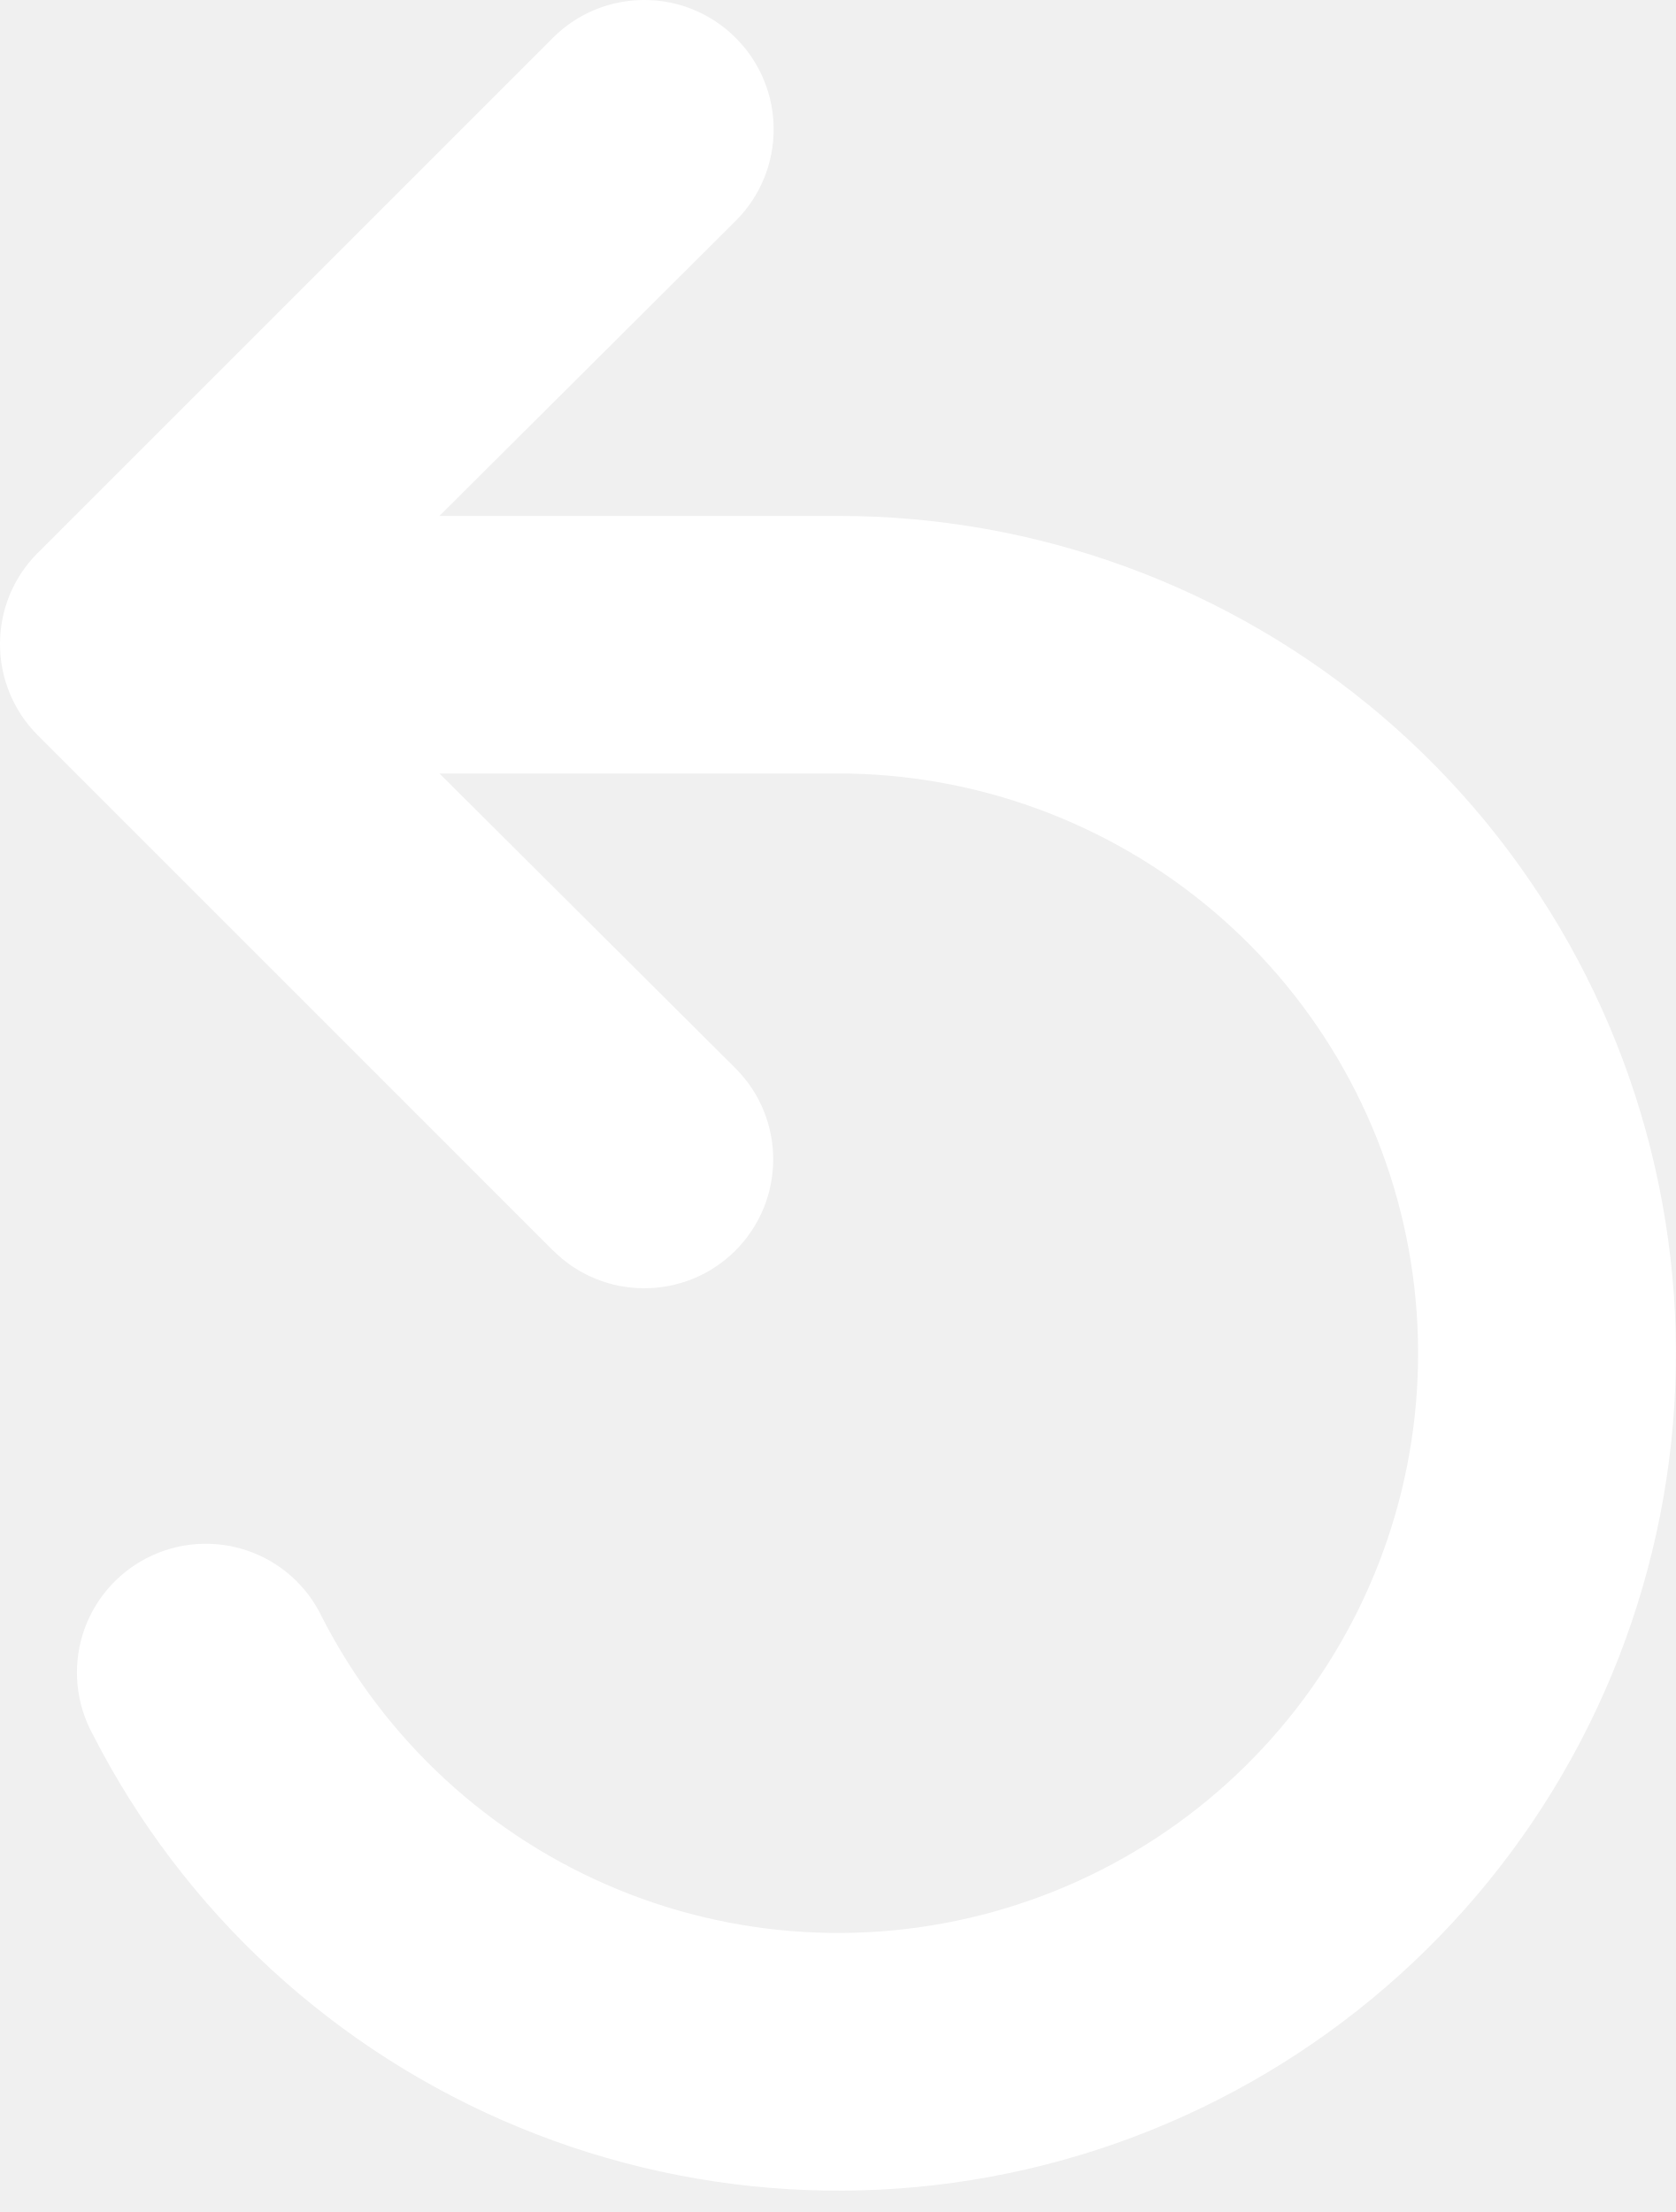
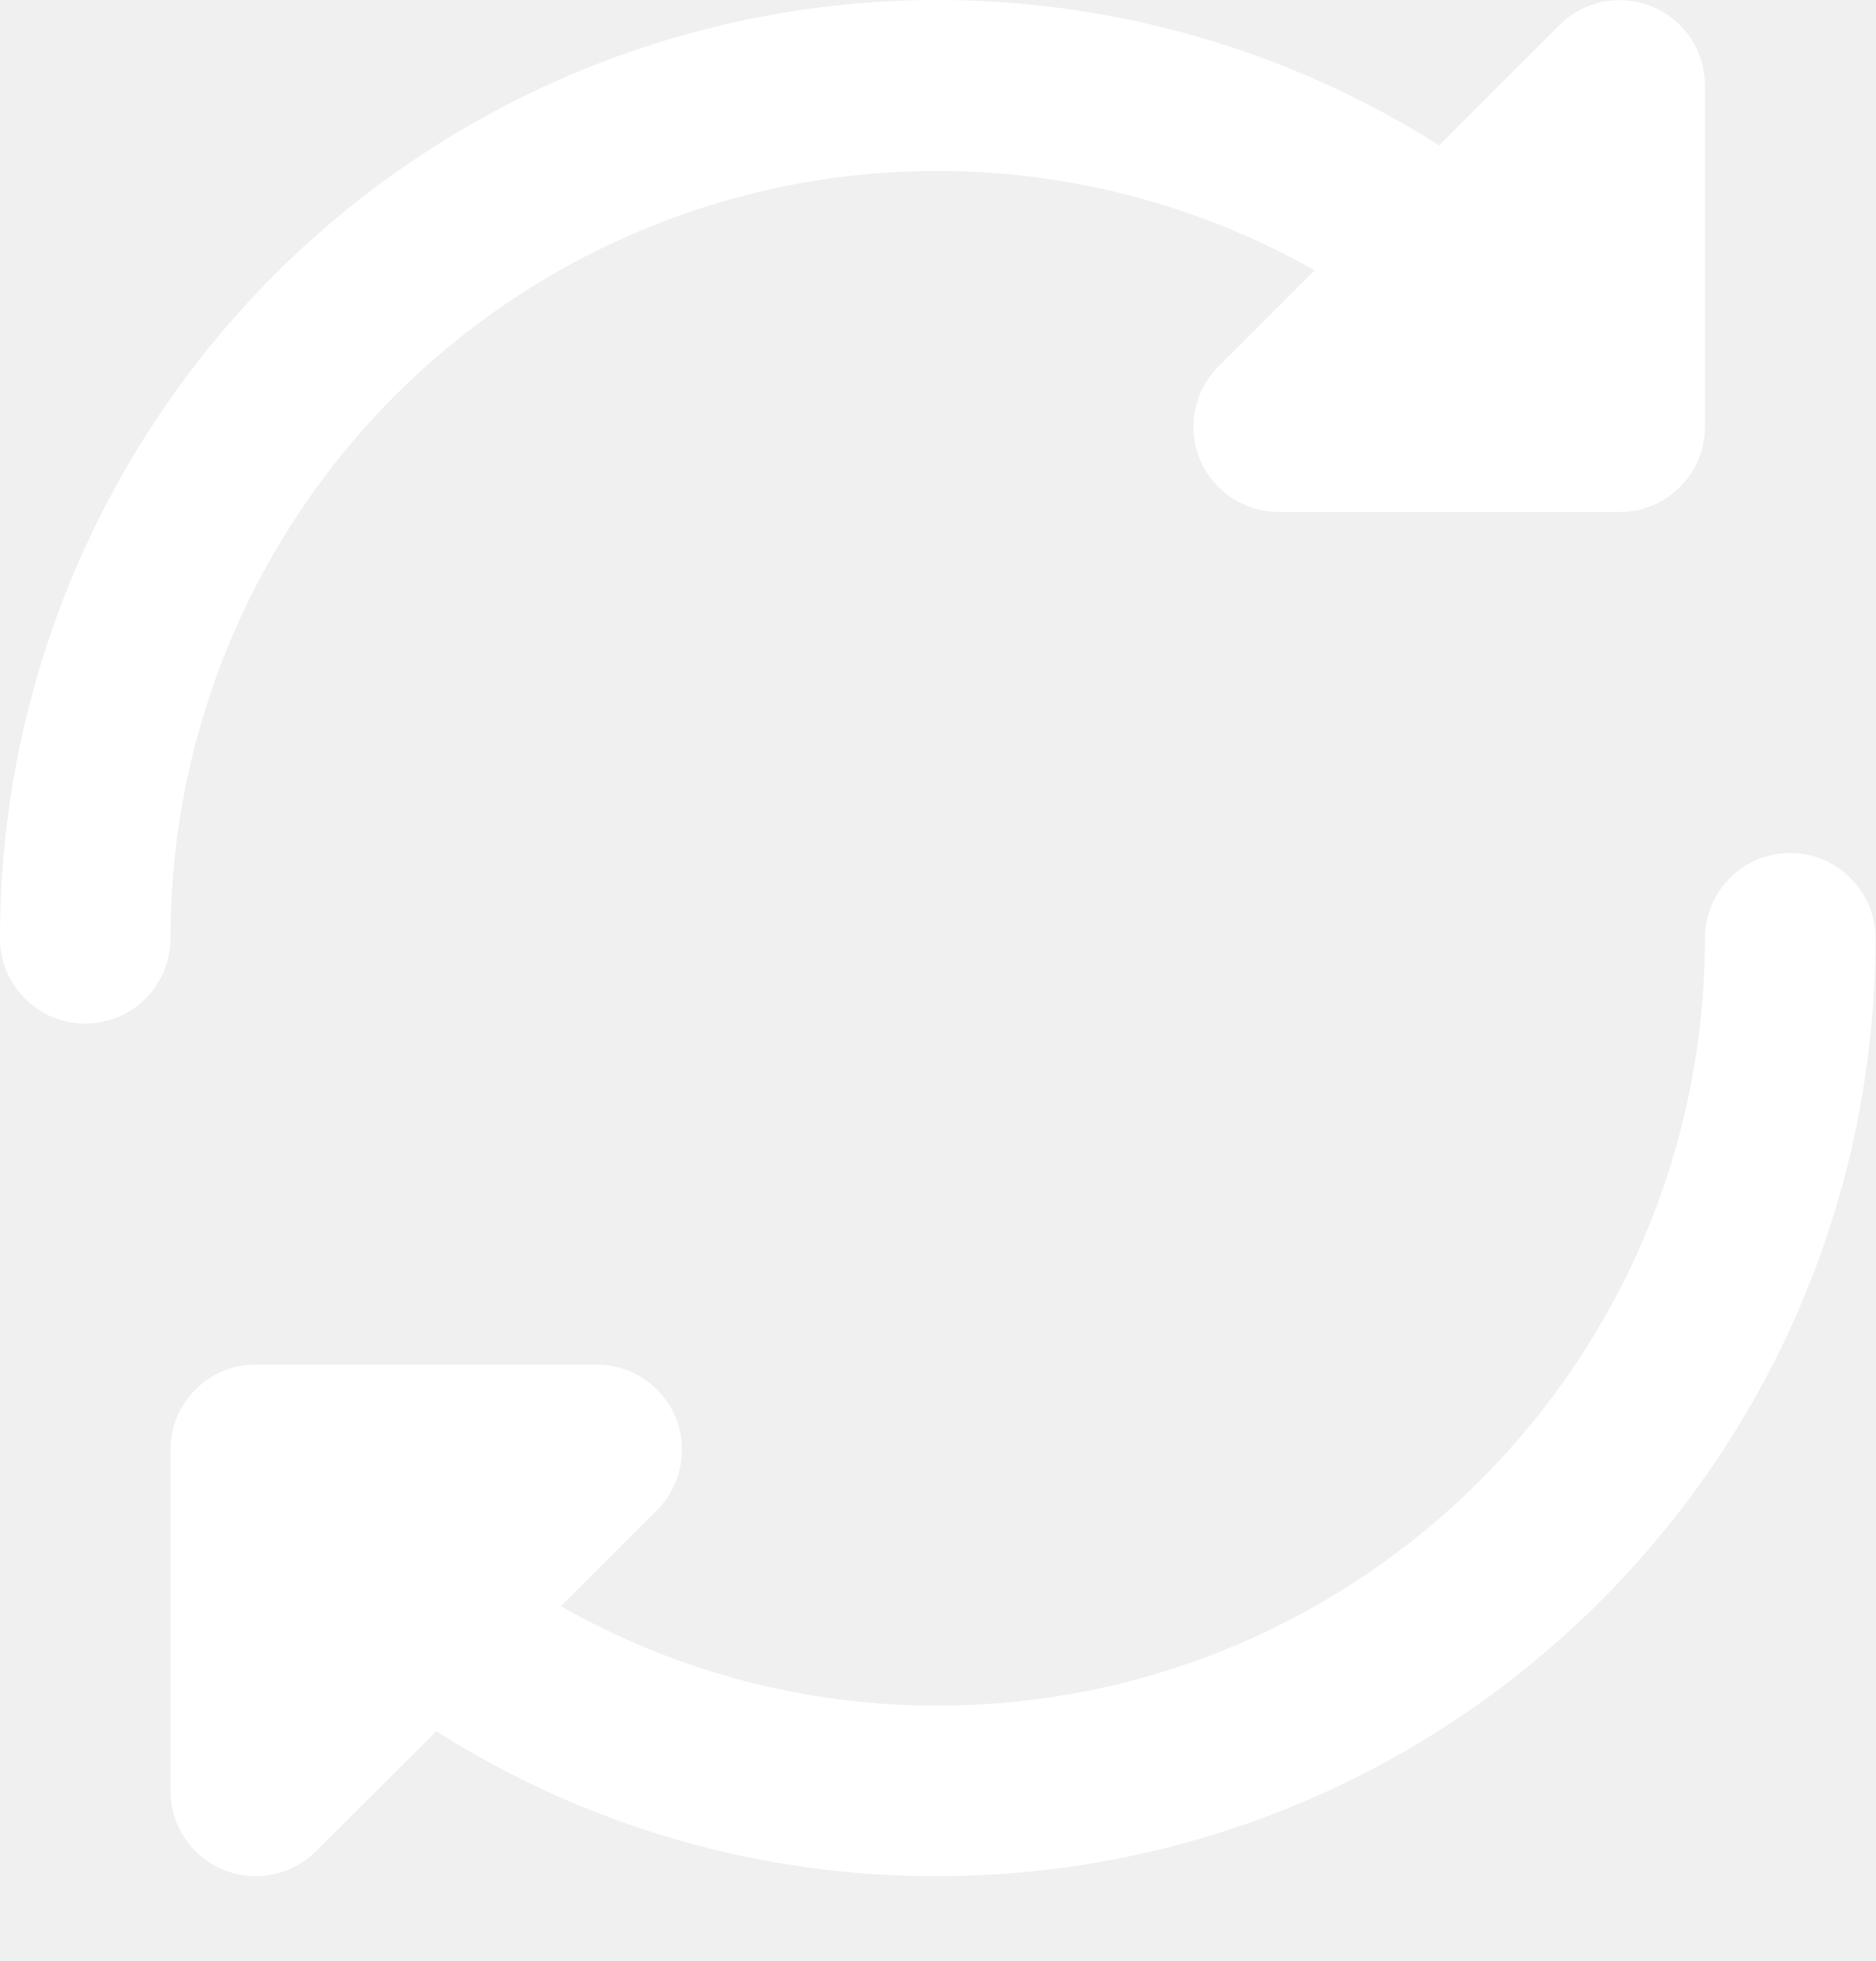
- <svg xmlns="http://www.w3.org/2000/svg" width="25px" height="33px" viewBox="0 0 25 33" version="1.1">
-   <g id="Page-1" stroke="none" stroke-width="1" fill="none" fill-rule="evenodd">
-     <g id="Desktop-HD-Copy-15" transform="translate(-1225, -52)" fill="#FFFFFF">
-       <path d="M1237.494,59.697 L1231.555,59.697 L1235.975,55.294 C1236.729,54.541 1236.729,53.319 1235.975,52.566 C1235.222,51.811 1233.999,51.811 1233.246,52.566 L1225.558,60.254 L1225.558,60.253 C1224.814,61.003 1224.814,62.213 1225.558,62.964 L1233.246,70.652 L1233.246,70.651 C1233.994,71.405 1235.212,71.409 1235.966,70.661 C1236.719,69.912 1236.724,68.694 1235.975,67.941 L1231.555,63.539 L1237.494,63.539 C1239.553,63.537 1241.545,64.269 1243.114,65.604 C1244.681,66.939 1245.721,68.79 1246.045,70.823 C1246.371,72.856 1245.96,74.939 1244.886,76.697 C1243.813,78.453 1242.149,79.77 1240.191,80.409 C1238.234,81.049 1236.113,80.97 1234.209,80.185 C1232.306,79.4 1230.744,77.962 1229.805,76.129 C1229.583,75.659 1229.18,75.3 1228.689,75.133 C1228.196,74.966 1227.657,75.004 1227.194,75.242 C1226.732,75.478 1226.385,75.891 1226.232,76.388 C1226.08,76.884 1226.135,77.422 1226.385,77.877 C1227.739,80.526 1229.994,82.604 1232.743,83.737 C1235.493,84.872 1238.557,84.988 1241.384,84.065 C1244.211,83.141 1246.617,81.241 1248.168,78.702 C1249.718,76.165 1250.313,73.156 1249.843,70.22 C1249.375,67.282 1247.874,64.609 1245.61,62.679 C1243.346,60.751 1240.468,59.693 1237.494,59.697 L1237.494,59.697 Z" id="Fill-1" />
-     </g>
-   </g>
+ <svg xmlns="http://www.w3.org/2000/svg" width="22" height="23" viewBox="0 0 22 23" fill="none">
+   <path fill-rule="evenodd" clip-rule="evenodd" d="M5.692 1.365C2.179 3.3 -0.002 6.994 1.02143e-06 11.005C1.02143e-06 11.557 0.448 12.005 1 12.005C1.552 12.005 2 11.557 2 11.005C1.998 7.805 3.696 4.845 6.46 3.231C9.223 1.618 12.636 1.595 15.421 3.17L14.293 4.298C14.007 4.584 13.922 5.014 14.076 5.387C14.231 5.761 14.596 6.005 15 6.005H19C19.552 6.005 20 5.557 20 5.005V1.005C20.001 0.6 19.758 0.234 19.384 0.079C19.01 -0.077 18.579 0.008 18.293 0.295L16.882 1.705C13.493 -0.44 9.205 -0.57 5.692 1.365ZM20 11.005C20 10.453 20.448 10.005 21 10.005C21.265 10.005 21.52 10.11 21.707 10.298C21.895 10.485 22 10.739 22 11.005C21.993 17.077 17.072 21.998 11 22.005C8.917 22.012 6.876 21.422 5.118 20.305L3.707 21.712C3.52 21.899 3.265 22.005 3 22.005C2.869 22.005 2.738 21.979 2.617 21.929C2.243 21.774 2 21.409 2 21.005V17.005C2 16.453 2.448 16.005 3 16.005H7C7.404 16.005 7.769 16.248 7.924 16.622C8.078 16.996 7.993 17.426 7.707 17.712L6.58 18.839C7.927 19.606 9.45 20.008 11 20.005C15.968 19.999 19.994 15.973 20 11.005Z" fill="white" />
</svg>
